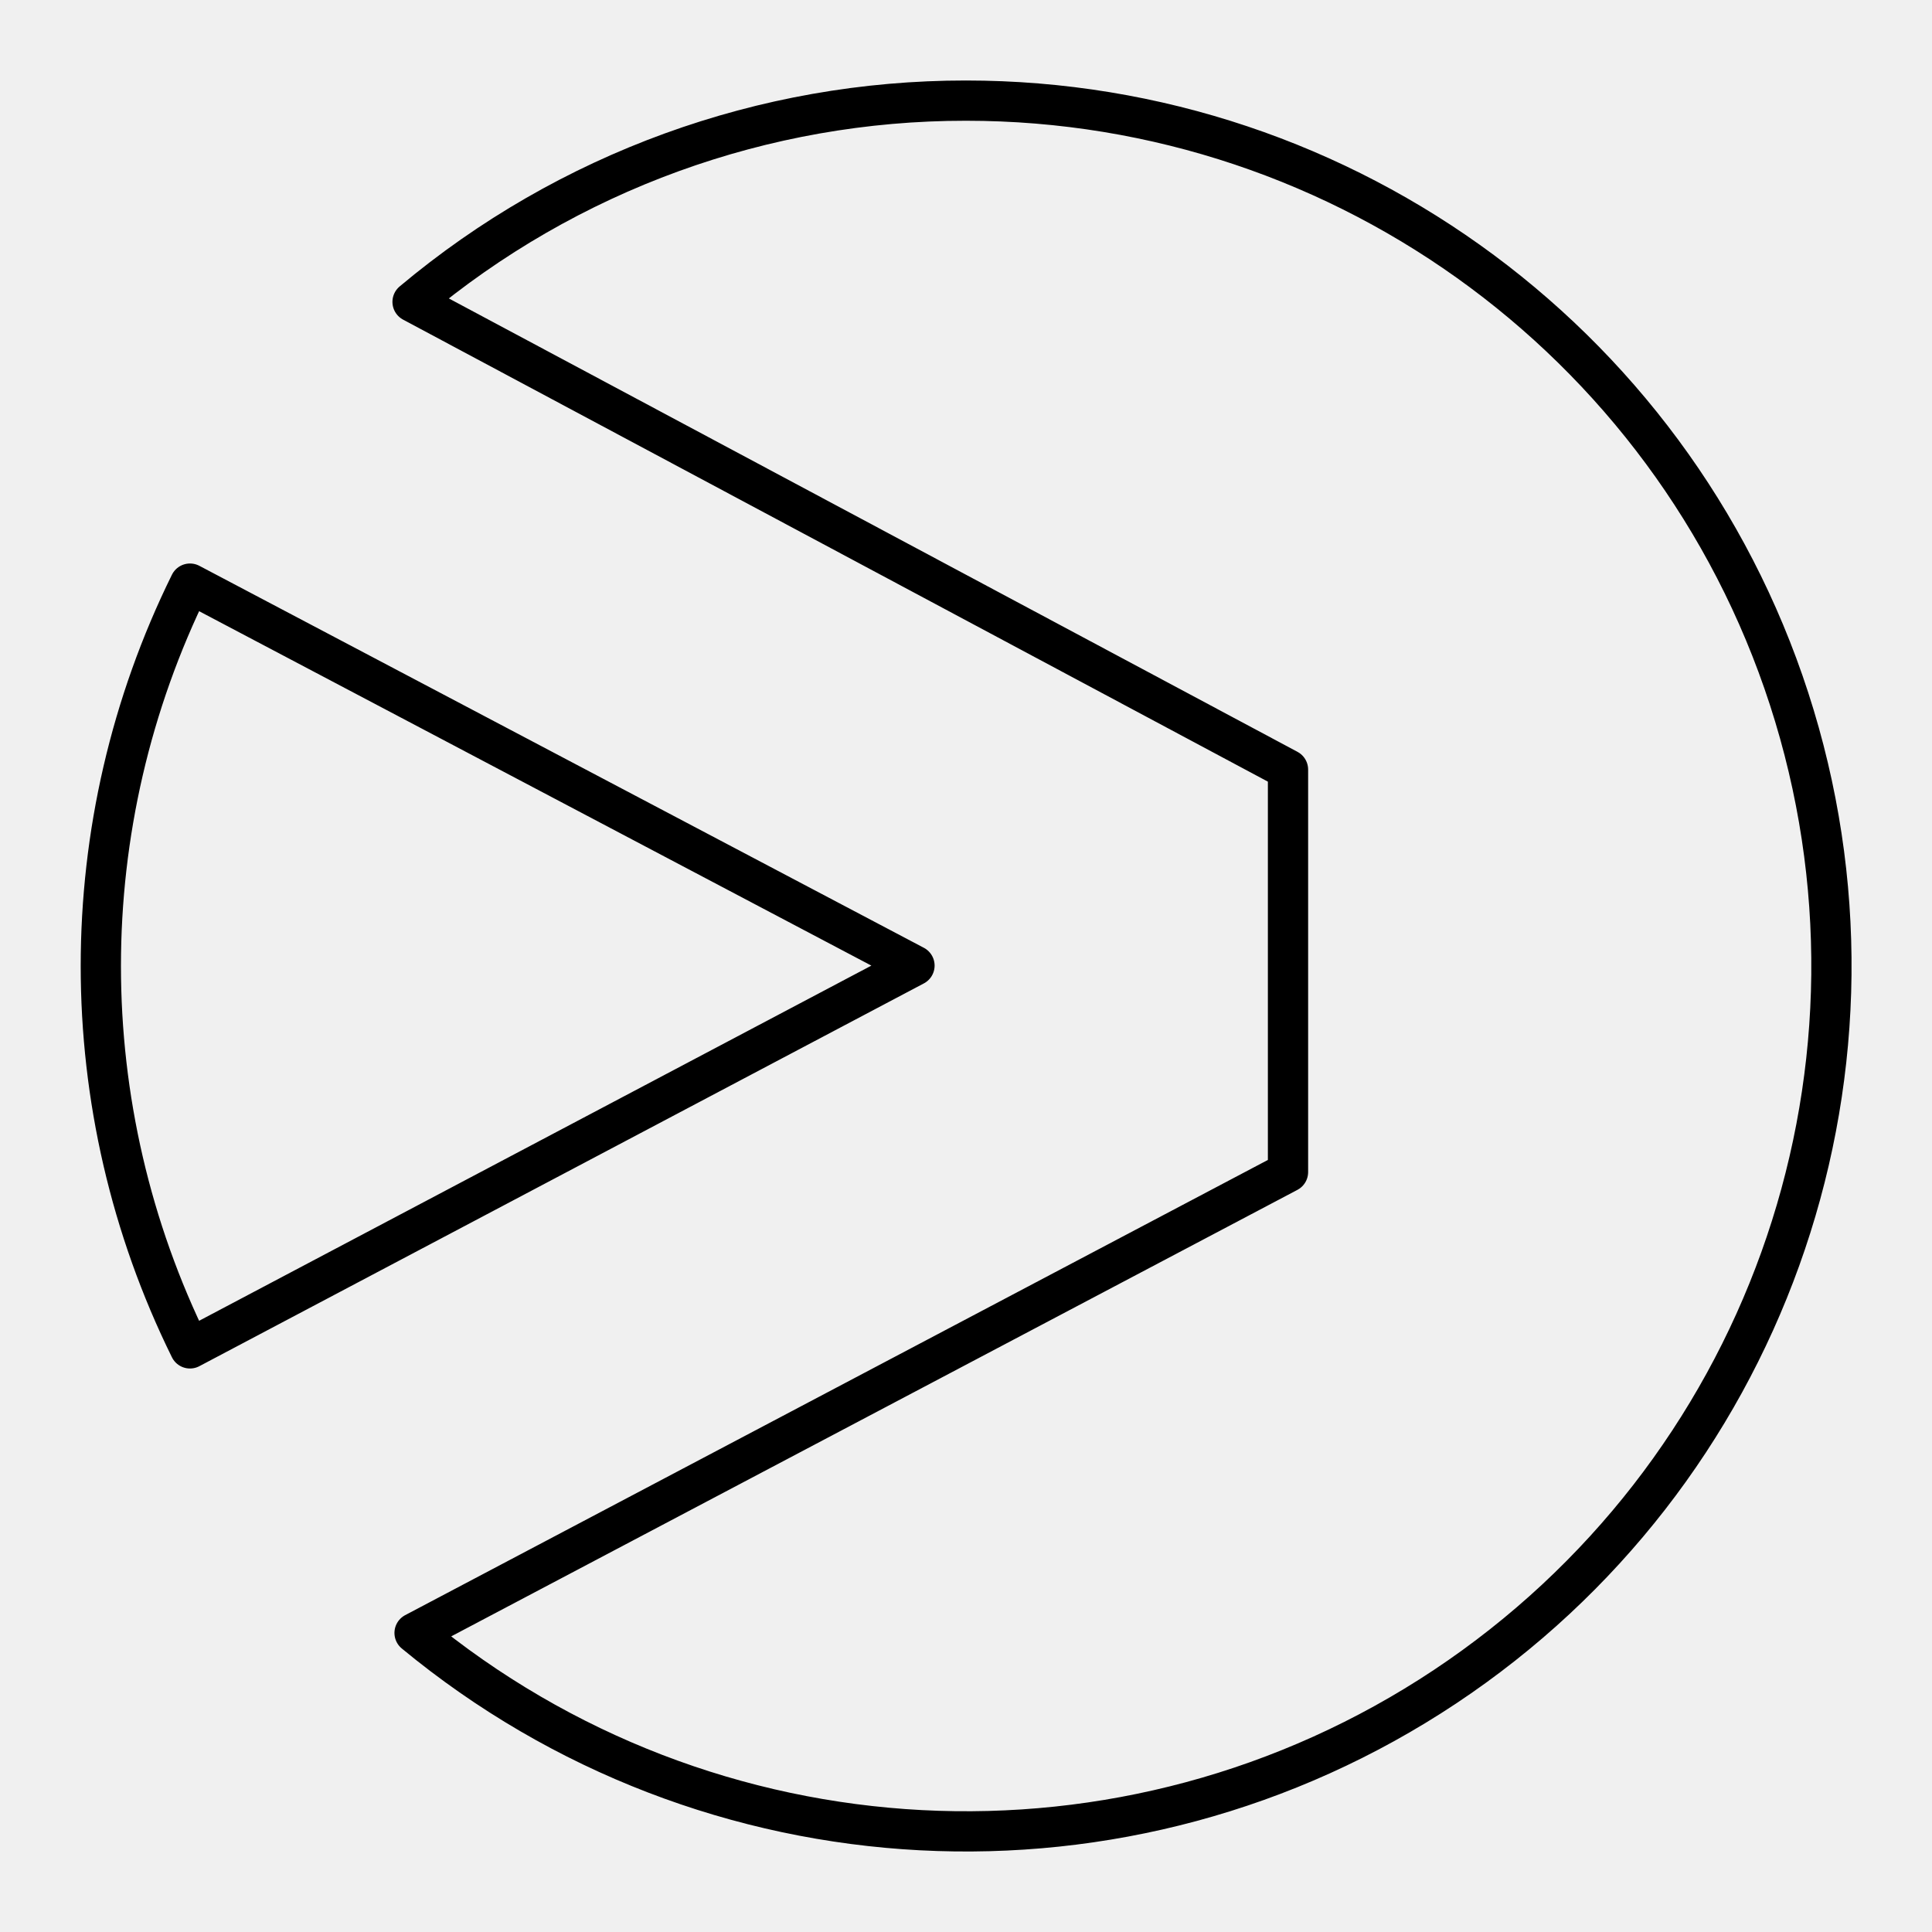
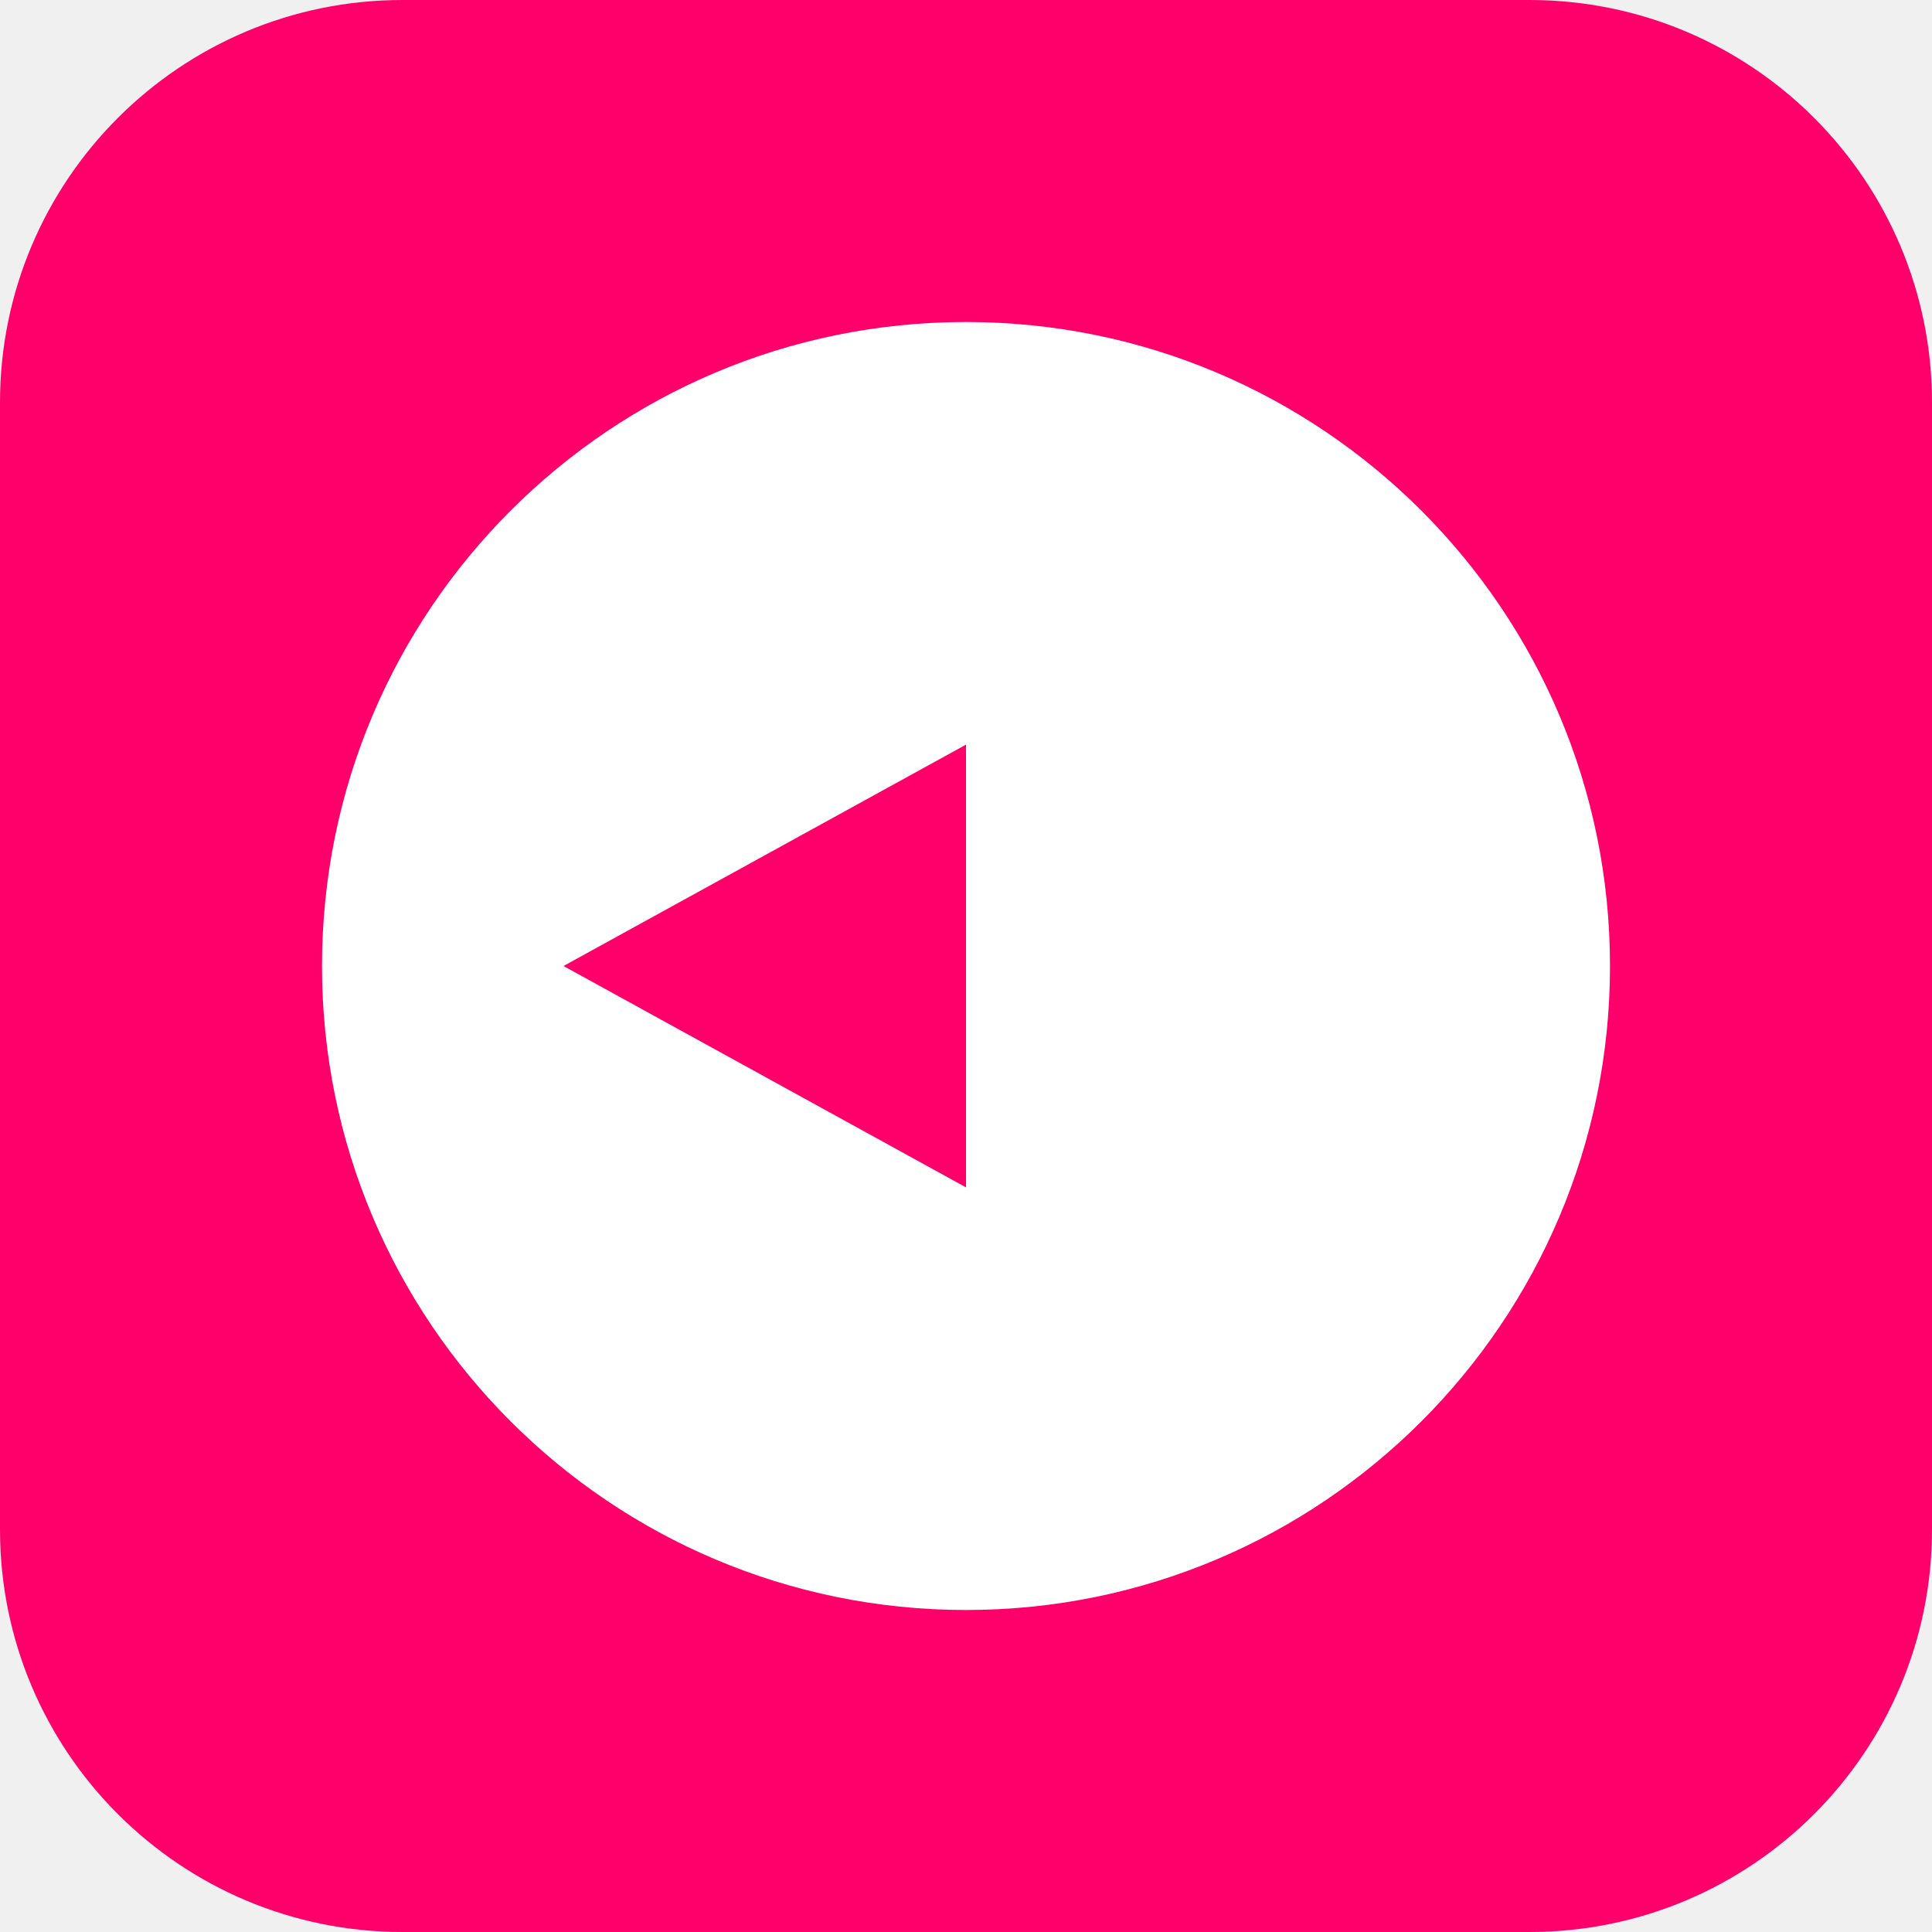
- <svg xmlns="http://www.w3.org/2000/svg" width="800px" height="800px" viewBox="0 0 48 48">
-   <defs>
-     <style>.a{fill:none;stroke:#000000;stroke-linecap:round;stroke-linejoin:round;}</style>
-   </defs>
-   <path class="a" d="M24,2.5a21.37,21.37,0,0,0-13.75,5L32,19.12v10L10.3,40.57A21.5,21.5,0,1,0,24,2.5Zm-19.28,12a21.48,21.48,0,0,0,0,19l18-9.51Z" />
+ <svg xmlns="http://www.w3.org/2000/svg" viewBox="0 0 48 48" role="img" aria-label="Viaplay">
+   <rect width="48" height="48" rx="10" fill="#FF006B" />
+   <path fill="#fff" d="M24 8a16 16 0 1 0 0 32 16 16 0 0 0 0-32zm-10 16 10-5.5v11L14 24z" />
</svg>
